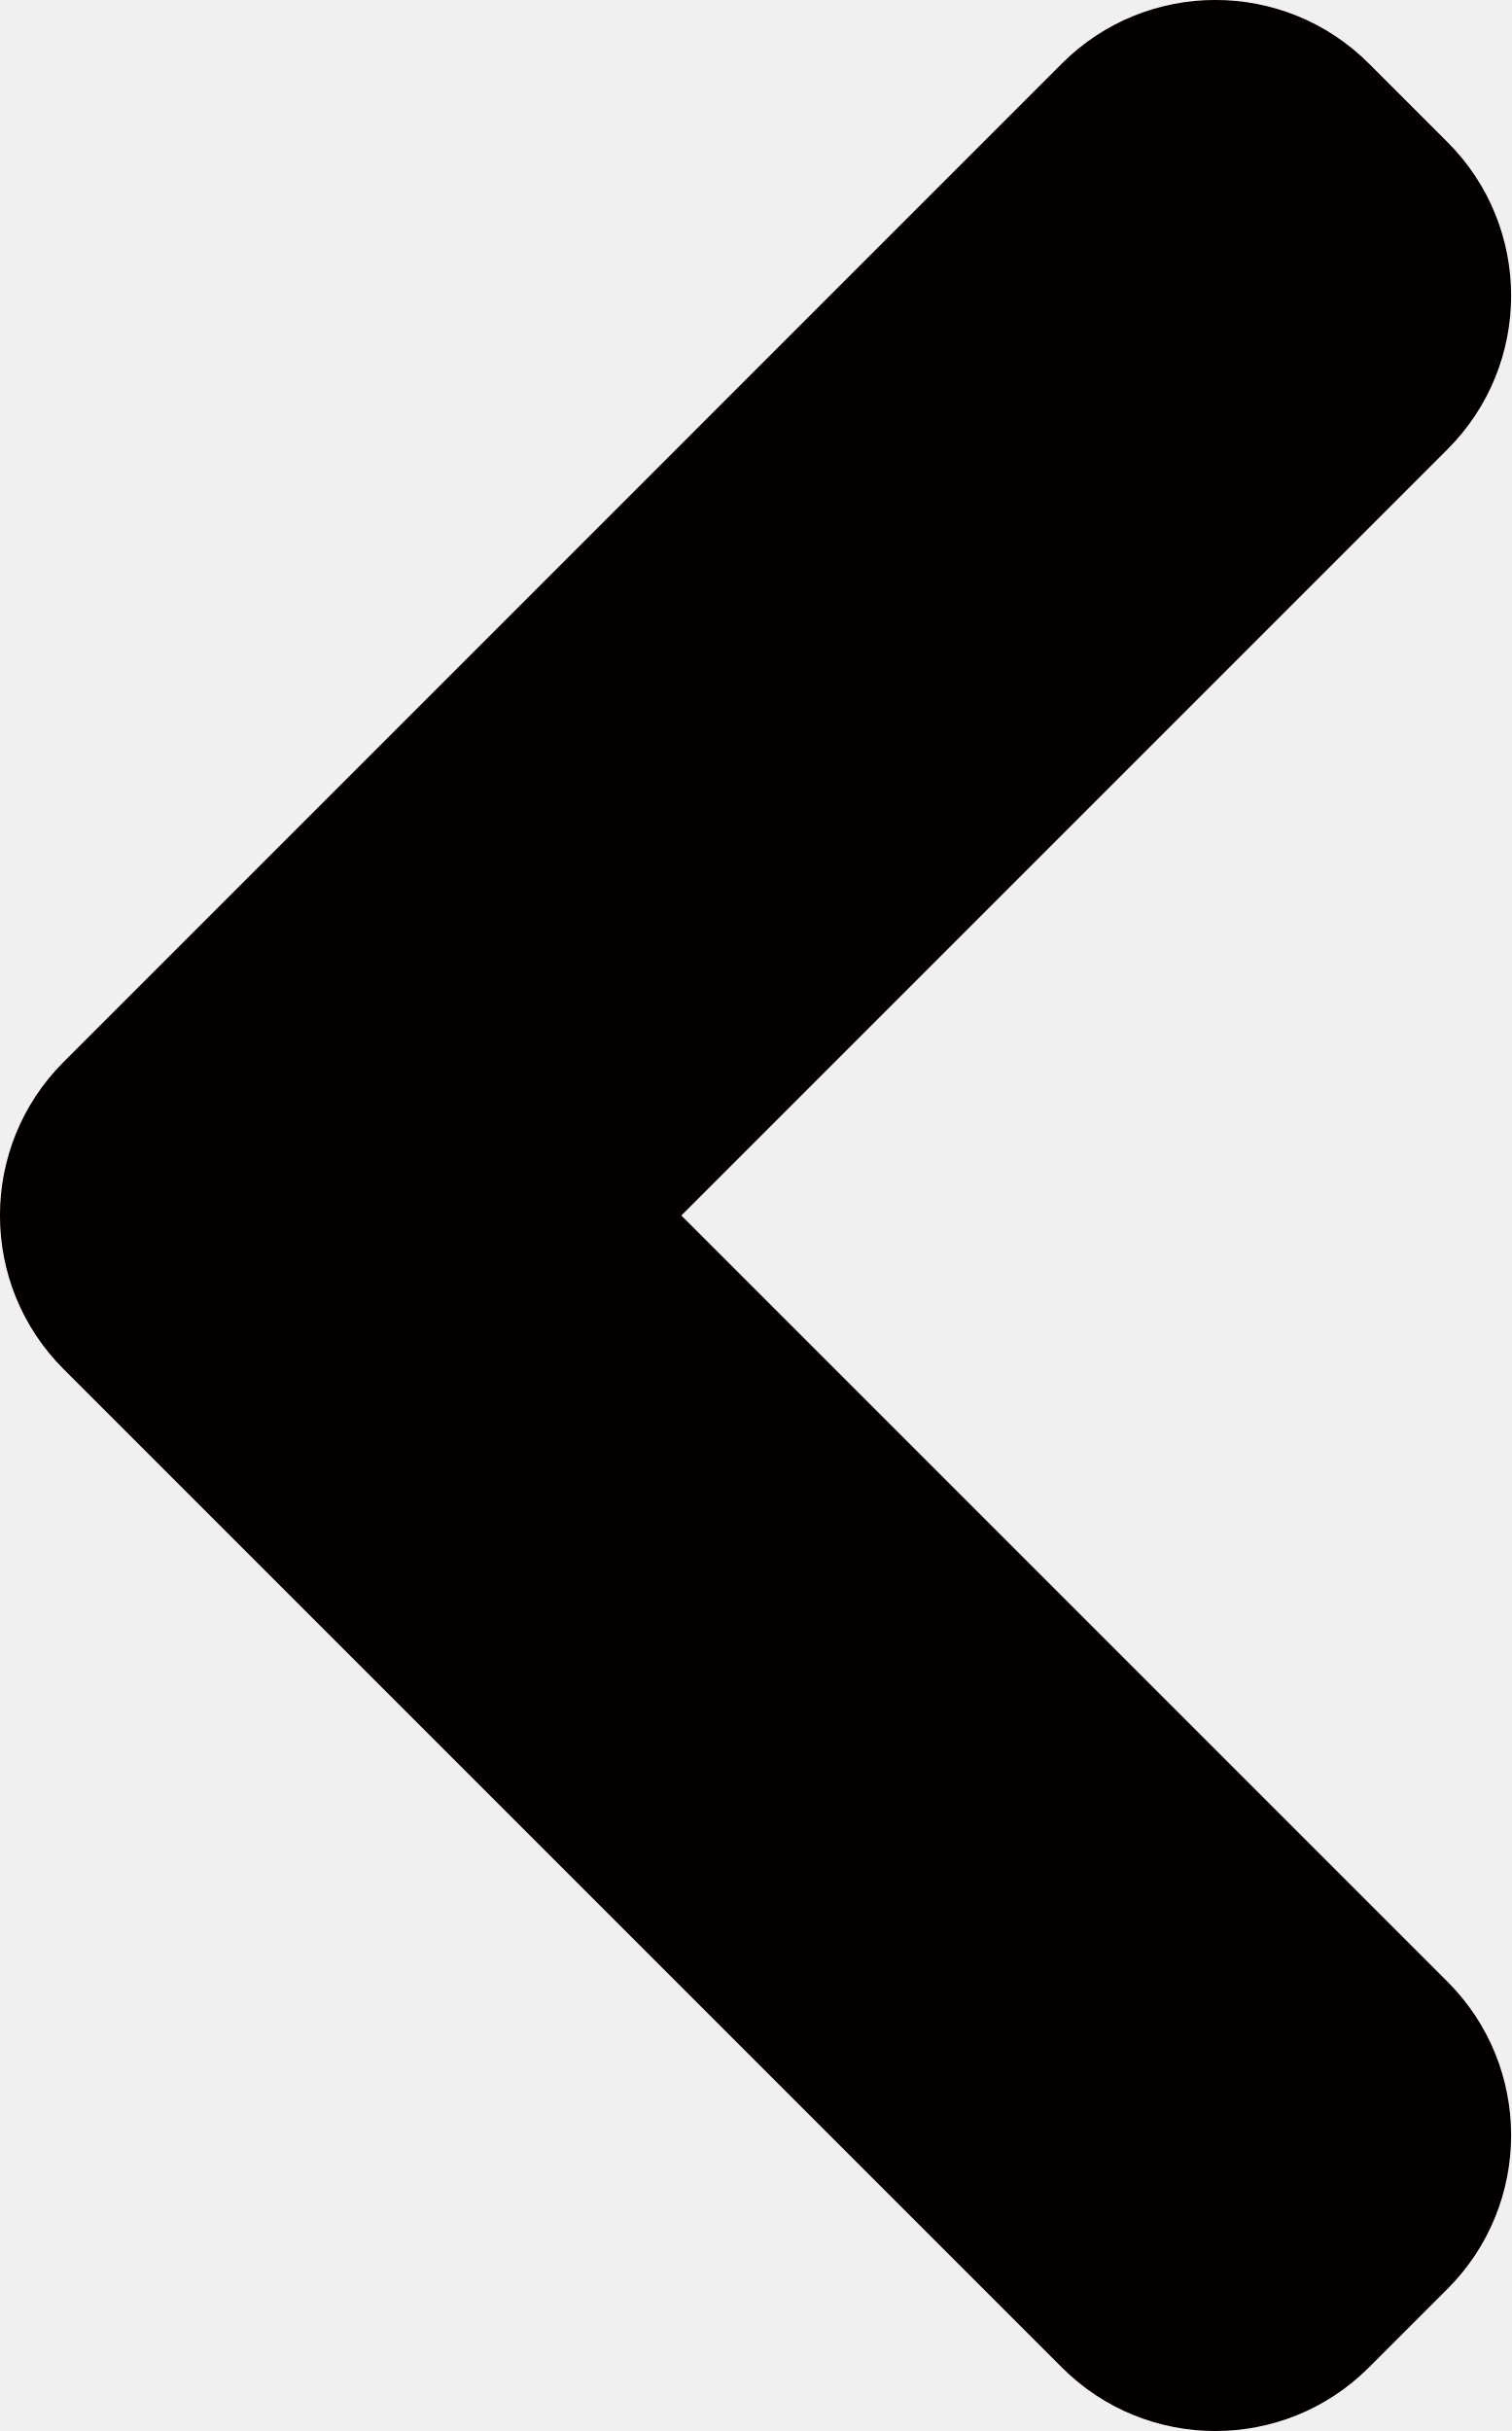
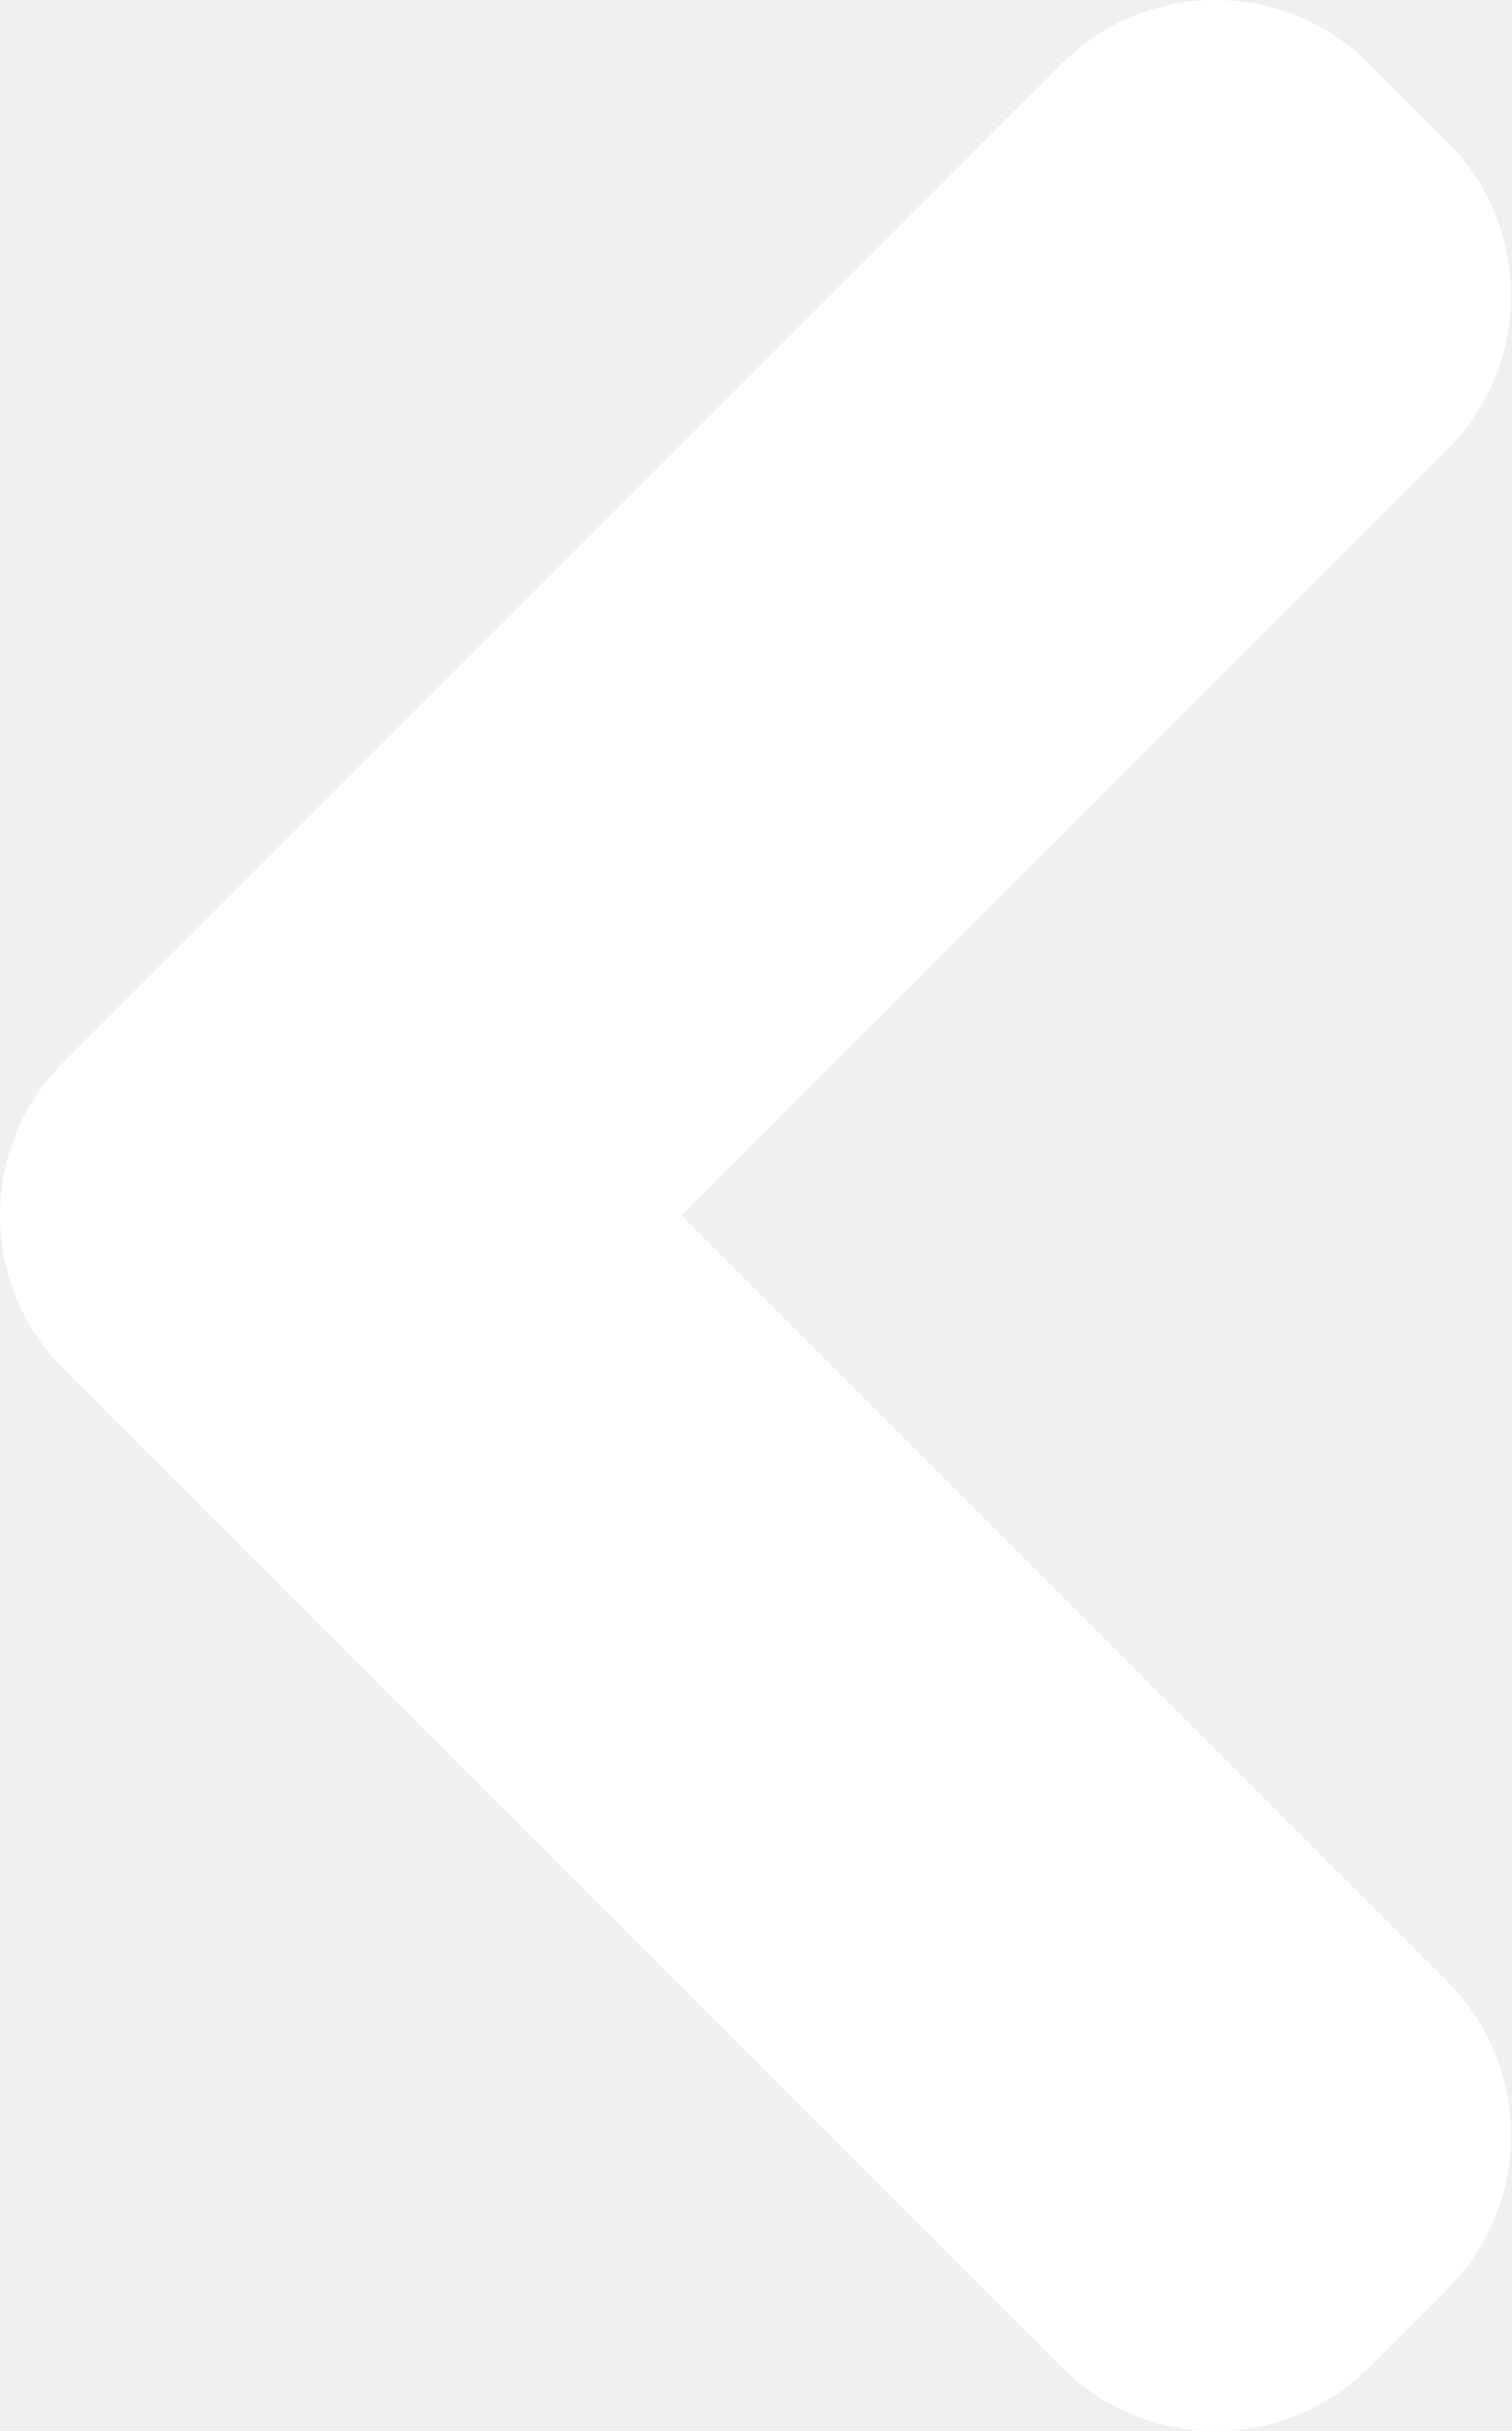
<svg xmlns="http://www.w3.org/2000/svg" id="_?덉씠??1" viewBox="0 0 145.29 233.71">
  <defs>
-     <style>.cls-1{fill:#040000;}</style>
+     <style>.cls-1{fill:#fff;}</style>
  </defs>
  <path class="cls-1" d="m65.51,116.85l73.66-73.66c8.15-8.15,8.15-21.37,0-29.52l-7.56-7.56c-8.15-8.15-21.37-8.15-29.52,0L28.43,79.78l-22.32,22.32c-8.15,8.15-8.15,21.37,0,29.52l22.32,22.32,73.66,73.66c8.15,8.15,21.37,8.15,29.52,0l7.56-7.56c8.15-8.15,8.15-21.37,0-29.52l-73.66-73.66Z" />
</svg>
